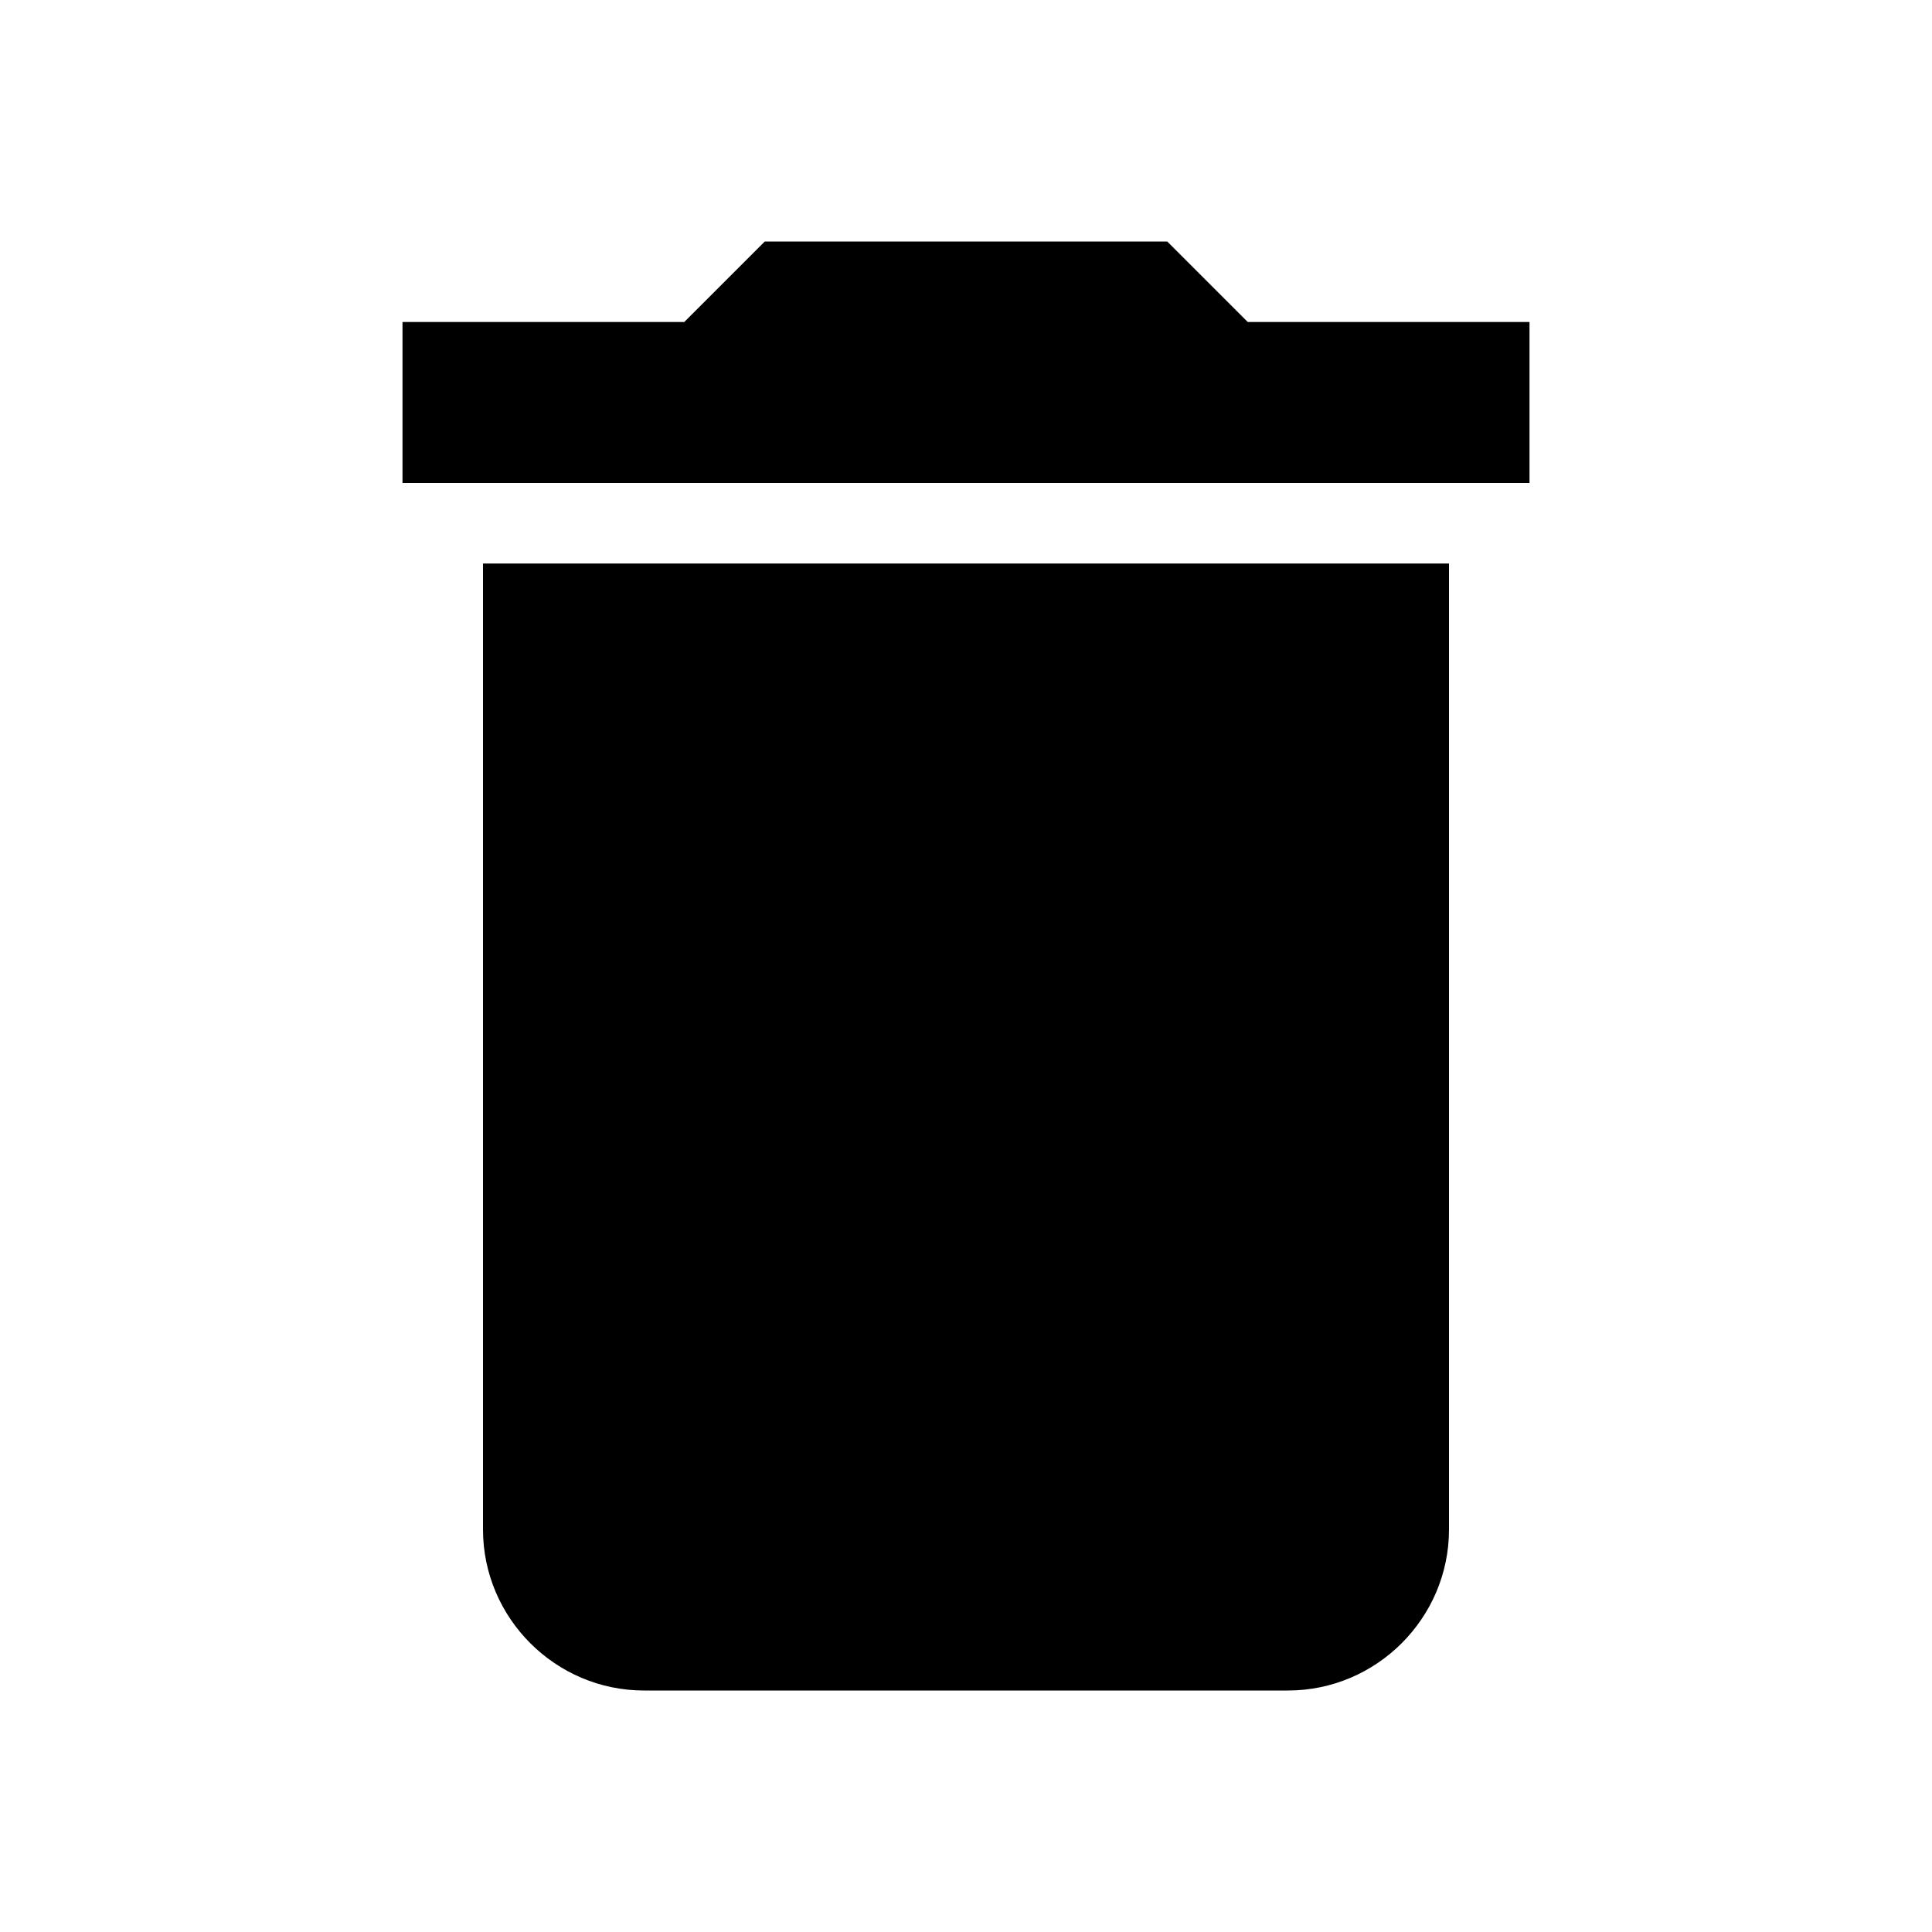
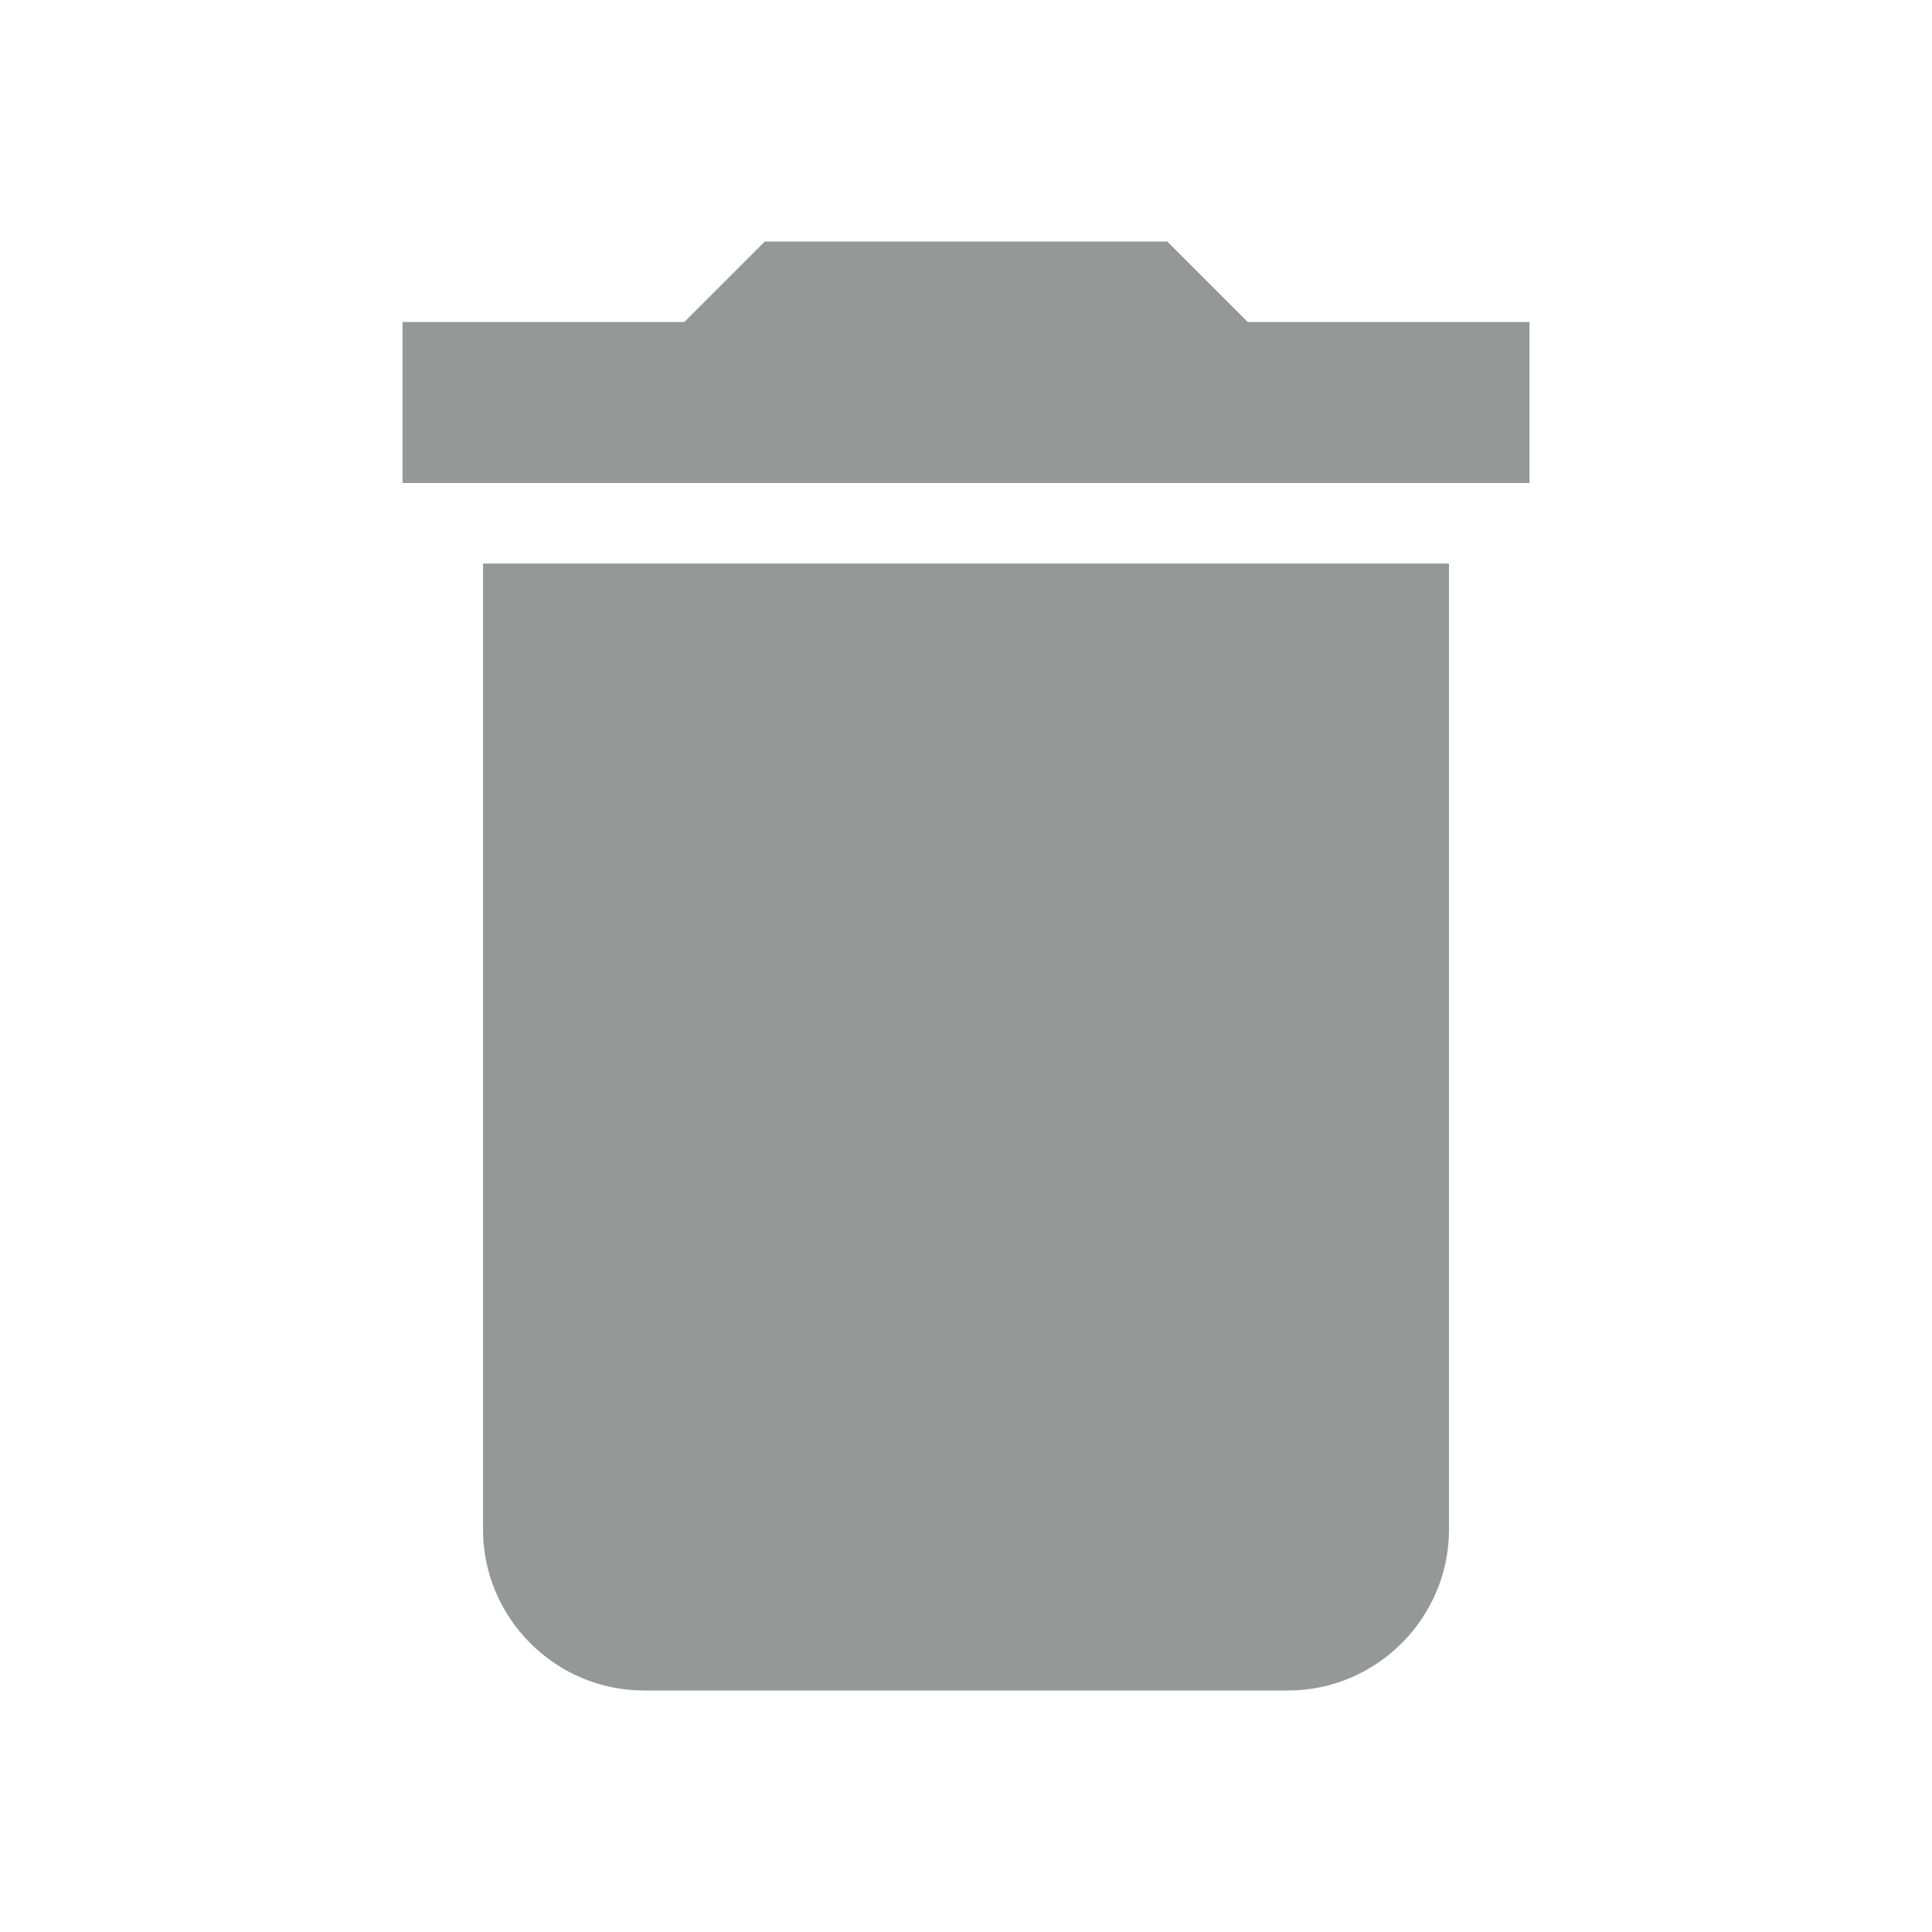
<svg xmlns="http://www.w3.org/2000/svg" width="24" height="24" viewBox="0 0 24 24">
-   <path d="M6 19c0 1.1.9 2 2 2h8c1.1 0 2-.9 2-2V7H6v12zM19 4h-3.5l-1-1h-5l-1 1H5v2h14V4z" />
+   <path d="M6 19c0 1.1.9 2 2 2h8c1.1 0 2-.9 2-2V7H6v12zM19 4h-3.5l-1-1h-5l-1 1H5v2h14V4z" style="fill: rgb(150, 152, 151);" />
  <path d="M0 0h24v24H0z" fill="none" />
</svg>
